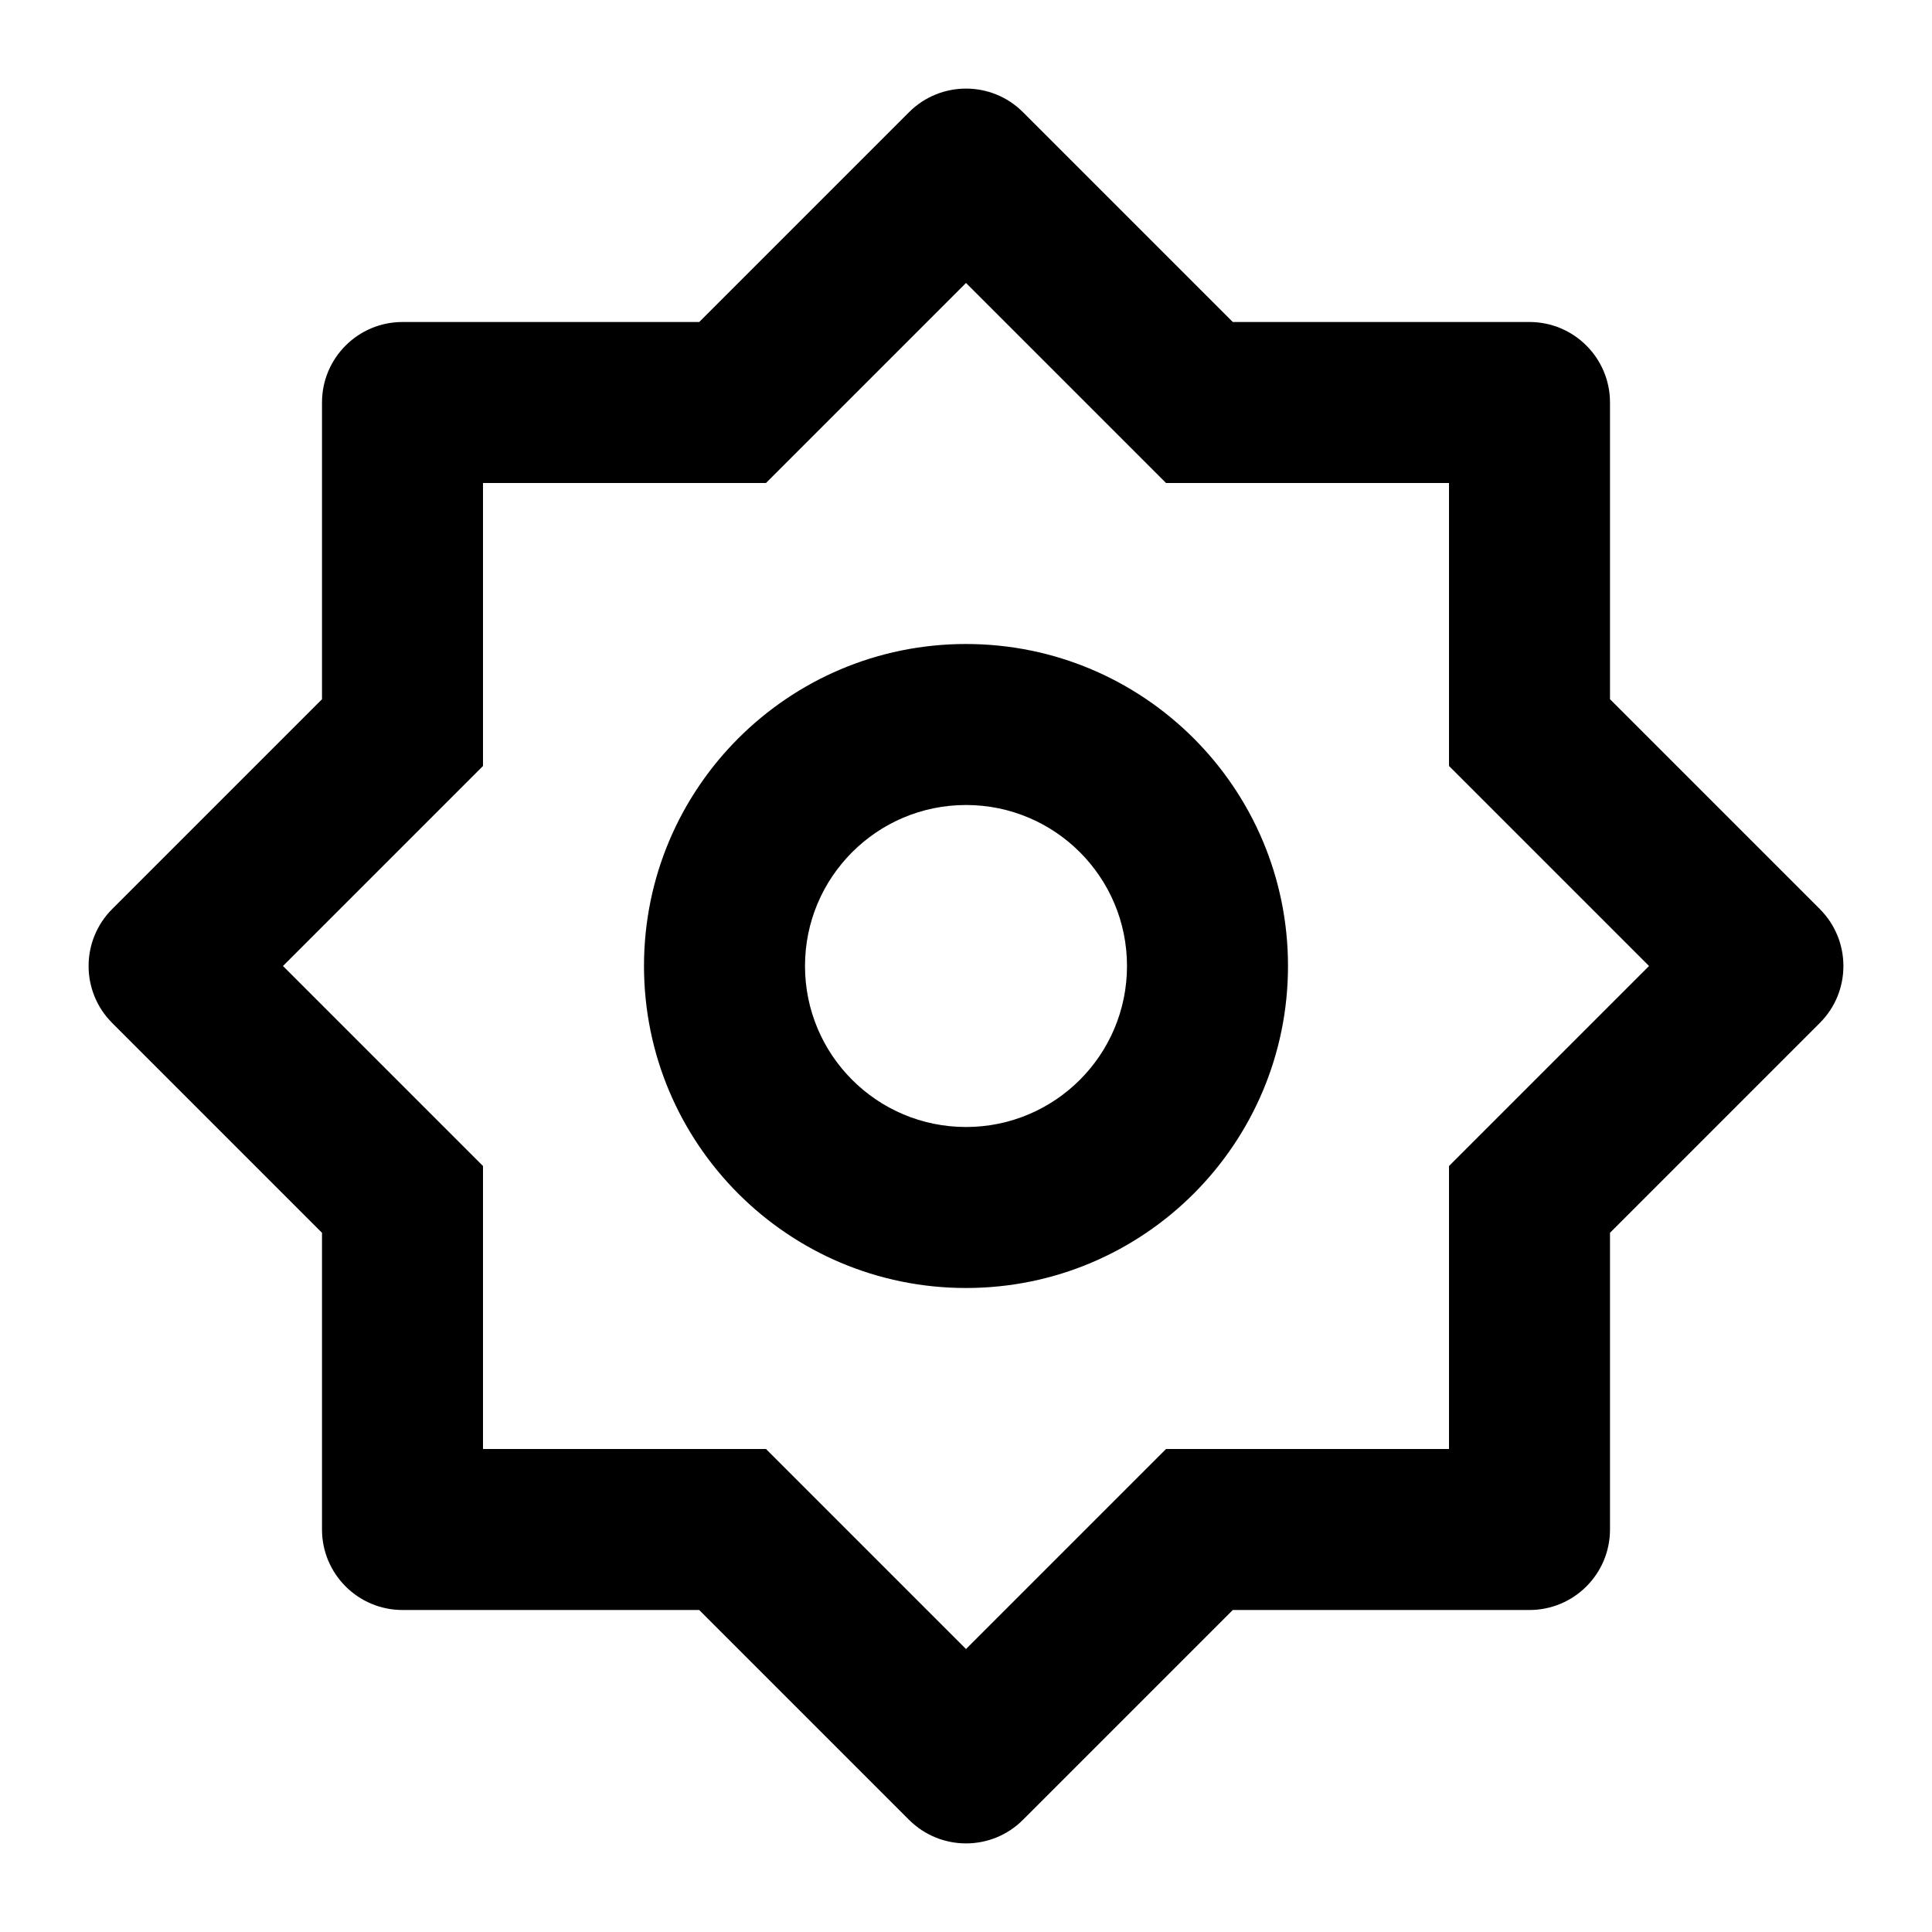
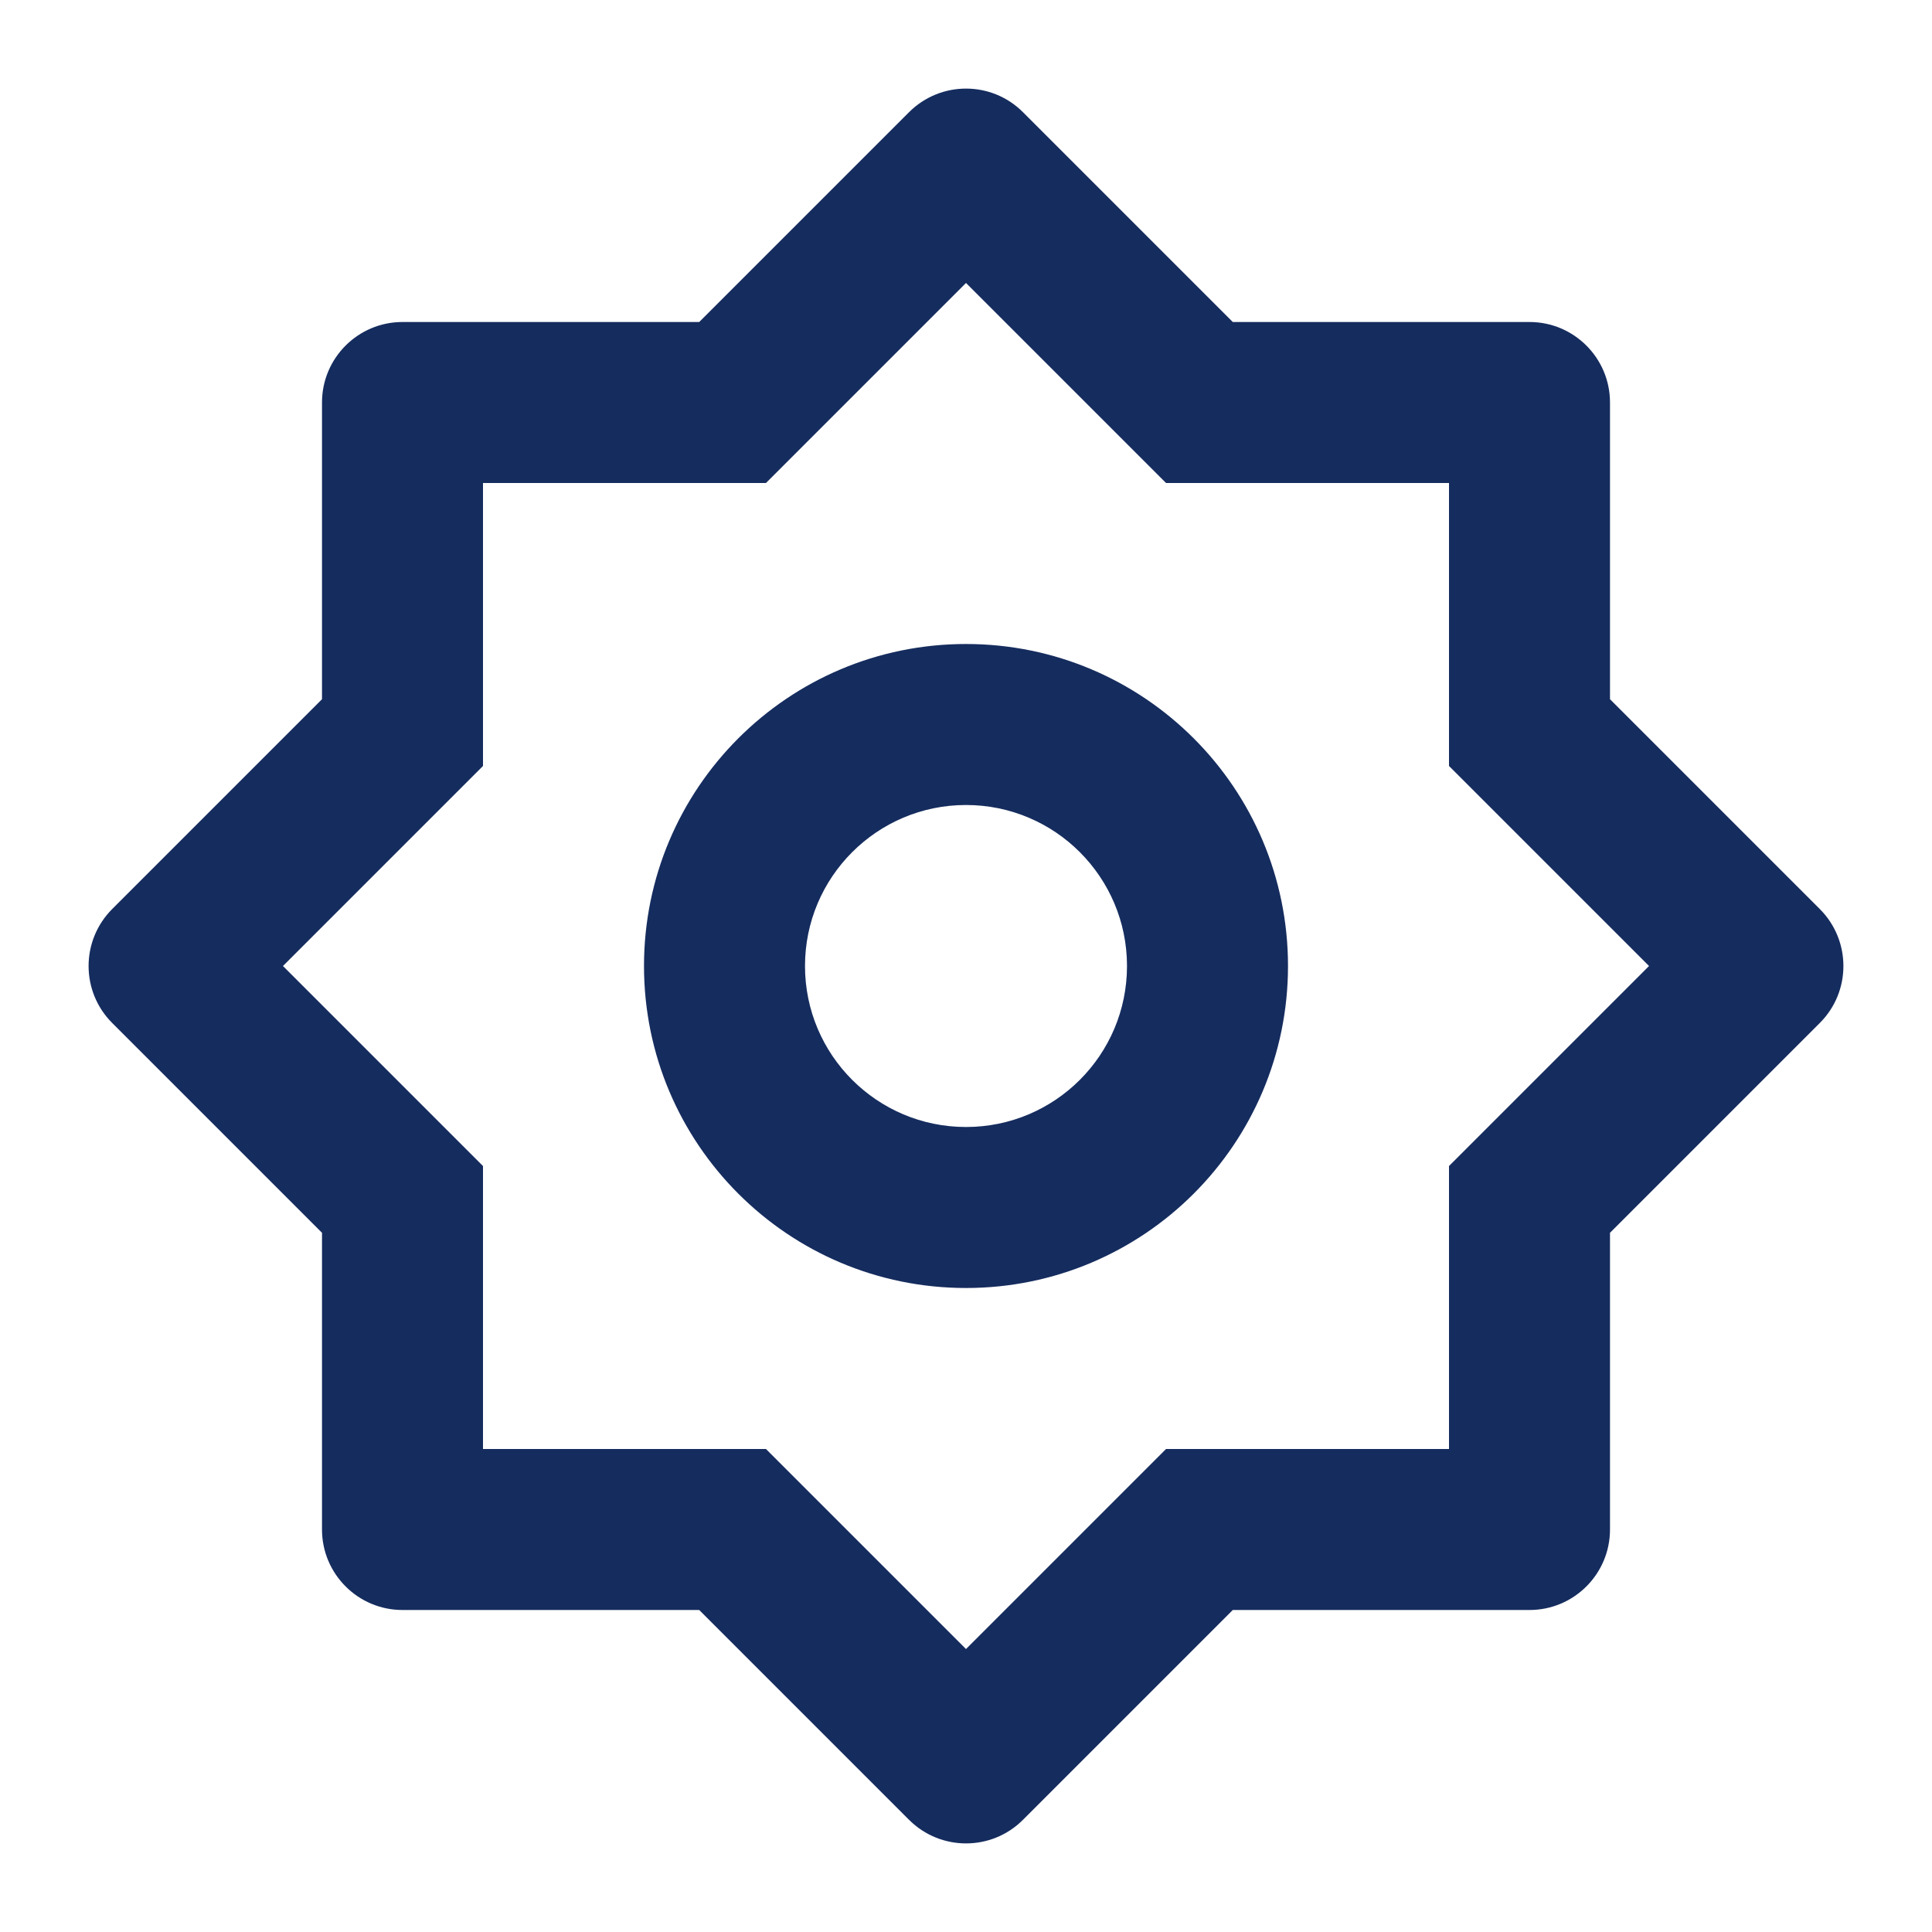
- <svg xmlns="http://www.w3.org/2000/svg" viewBox="0 0 24 24" fill="currentColor">
+ <svg xmlns="http://www.w3.org/2000/svg" viewBox="0 0 24 24" fill="#152C5E">
  <path d="M8.686 4L11.293 1.393C11.684 1.003 12.317 1.003 12.707 1.393L15.314 4H19C19.552 4 20 4.448 20 5V8.686L22.607 11.293C22.997 11.684 22.997 12.317 22.607 12.707L20 15.314V19C20 19.552 19.552 20 19 20H15.314L12.707 22.607C12.317 22.997 11.684 22.997 11.293 22.607L8.686 20H5C4.448 20 4 19.552 4 19V15.314L1.393 12.707C1.003 12.317 1.003 11.684 1.393 11.293L4 8.686V5C4 4.448 4.448 4 5 4H8.686ZM6 6V9.515L3.515 12L6 14.485V18H9.515L12 20.485L14.485 18H18V14.485L20.485 12L18 9.515V6H14.485L12 3.515L9.515 6H6ZM12 16C9.791 16 8 14.209 8 12C8 9.791 9.791 8 12 8C14.209 8 16 9.791 16 12C16 14.209 14.209 16 12 16ZM12 14C13.105 14 14 13.105 14 12C14 10.896 13.105 10 12 10C10.896 10 10 10.896 10 12C10 13.105 10.896 14 12 14Z" />
</svg>
